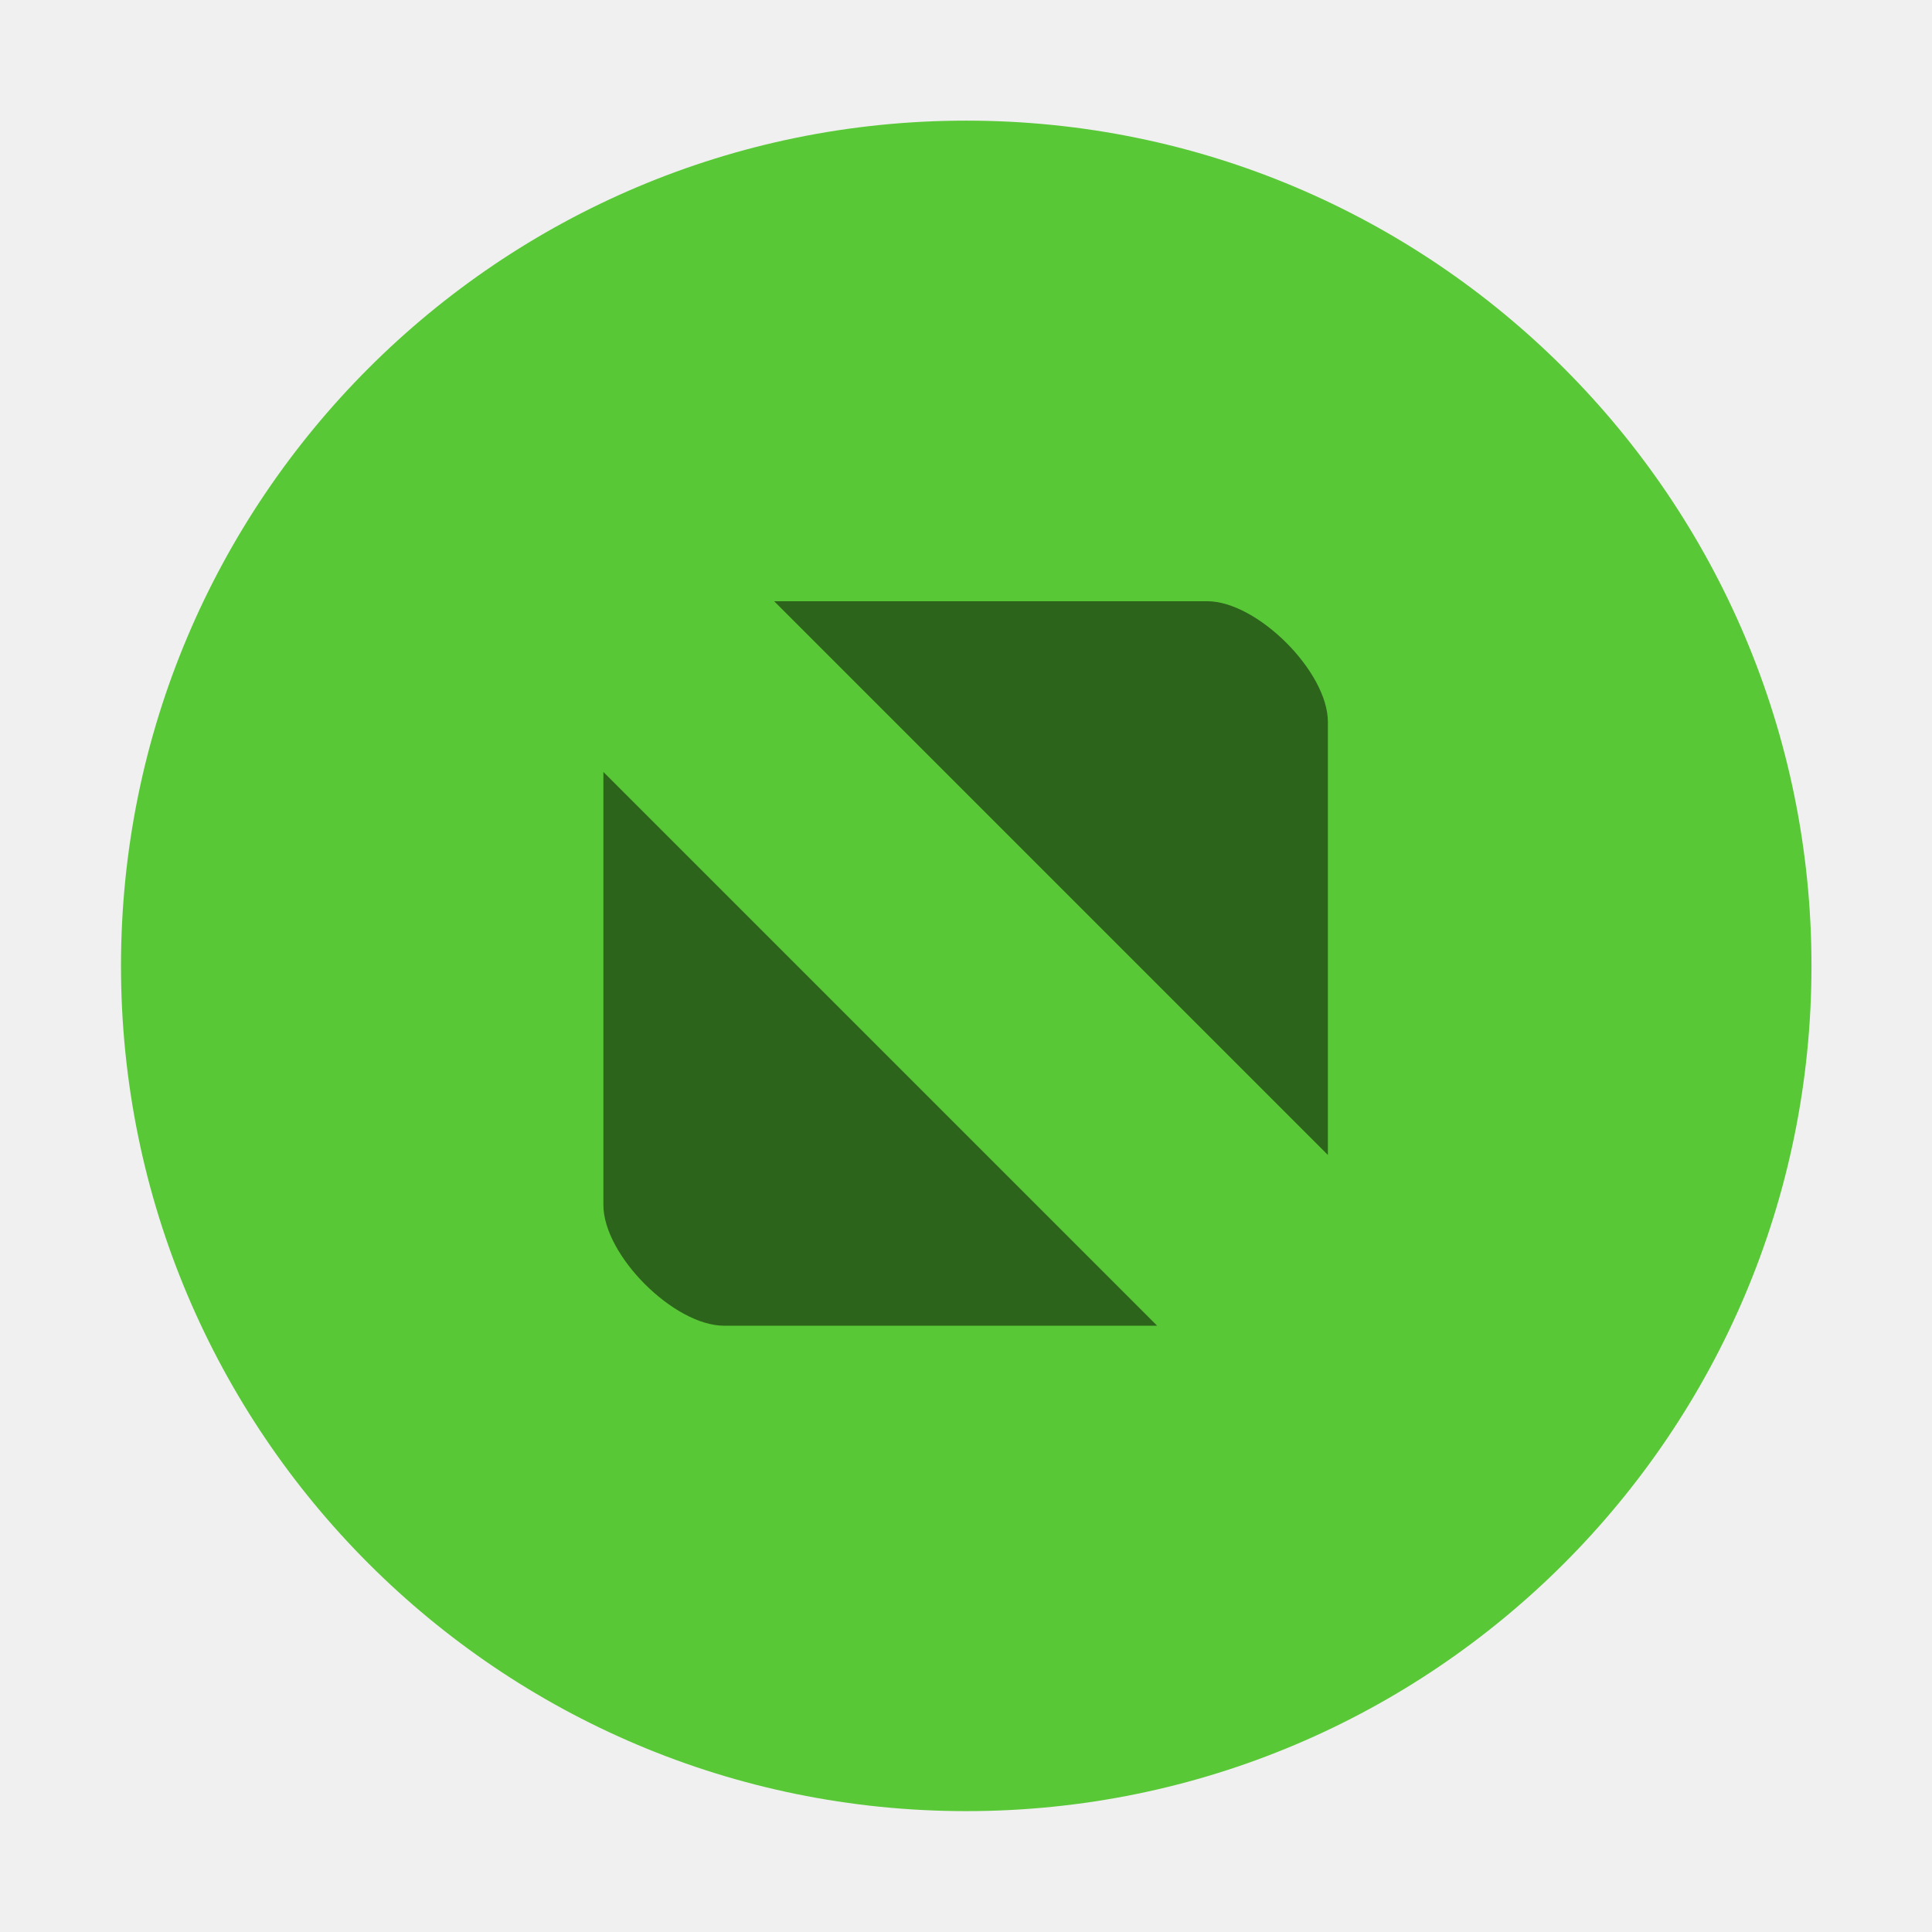
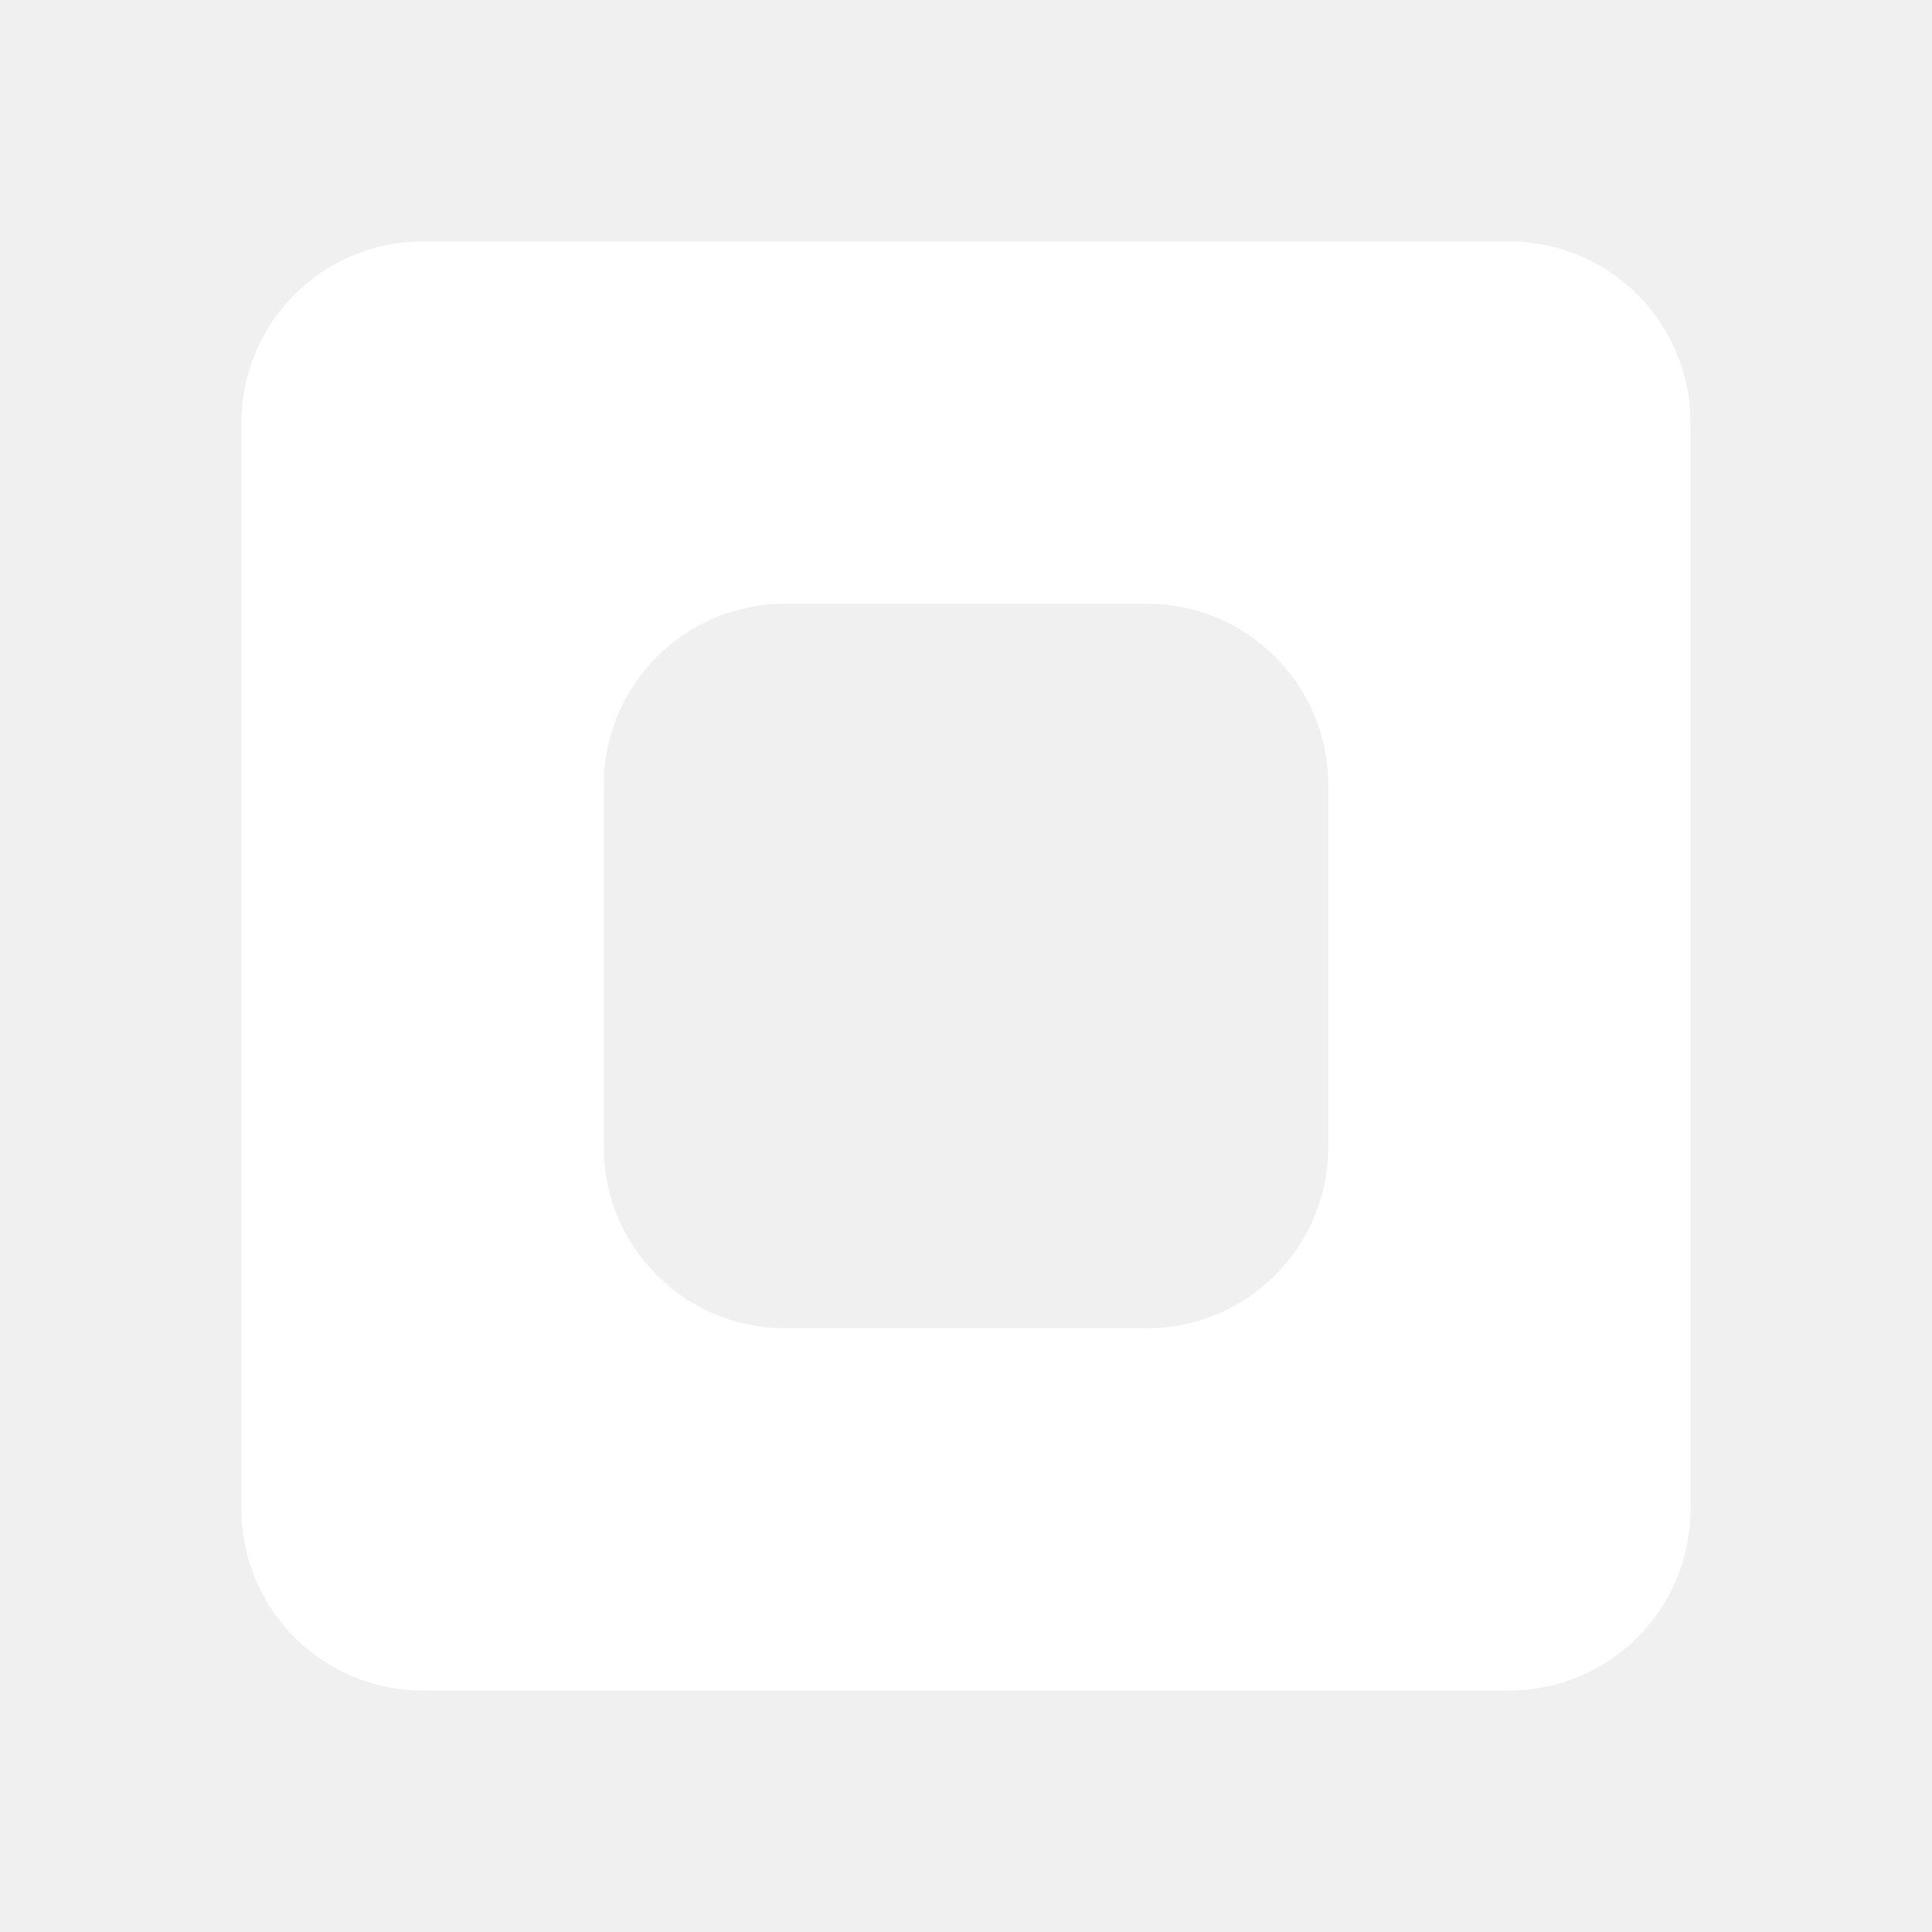
- <svg xmlns="http://www.w3.org/2000/svg" width="16" height="16" version="1.1">
-   <path d="m8.002 14.999c3.866 0 7-3.134 7-7 0-3.866-3.134-7-7-7-3.866 0-7 3.134-7 7 0 3.866 3.134 7 7 7" fill="#59c837" fill-rule="evenodd" stroke-width="2.94" />
-   <path d="m6.411 4.979 4.586 4.586v-3.586c0-0.416-0.585-1-1-1zm-1.414 1.414v3.586c0 0.416 0.584 1 1 1h3.586z" opacity=".5" stroke-width="3.78" />
+ <svg xmlns="http://www.w3.org/2000/svg" width="16" height="16" viewBox="0 0 16 16" fill="none">
+   <path d="M3.5 2C2.672 2 2 2.672 2 3.5V12.5C2 13.328 2.672 14 3.5 14H12.5C13.328 14 14 13.328 14 12.5V3.5C14 2.672 13.328 2 12.5 2H3.5ZM5 6.5C5 5.672 5.672 5 6.5 5H9.5C10.328 5 11 5.672 11 6.5V9.5C11 10.328 10.328 11 9.5 11H6.5C5.672 11 5 10.328 5 9.5V6.5Z" fill="white" />
</svg>
